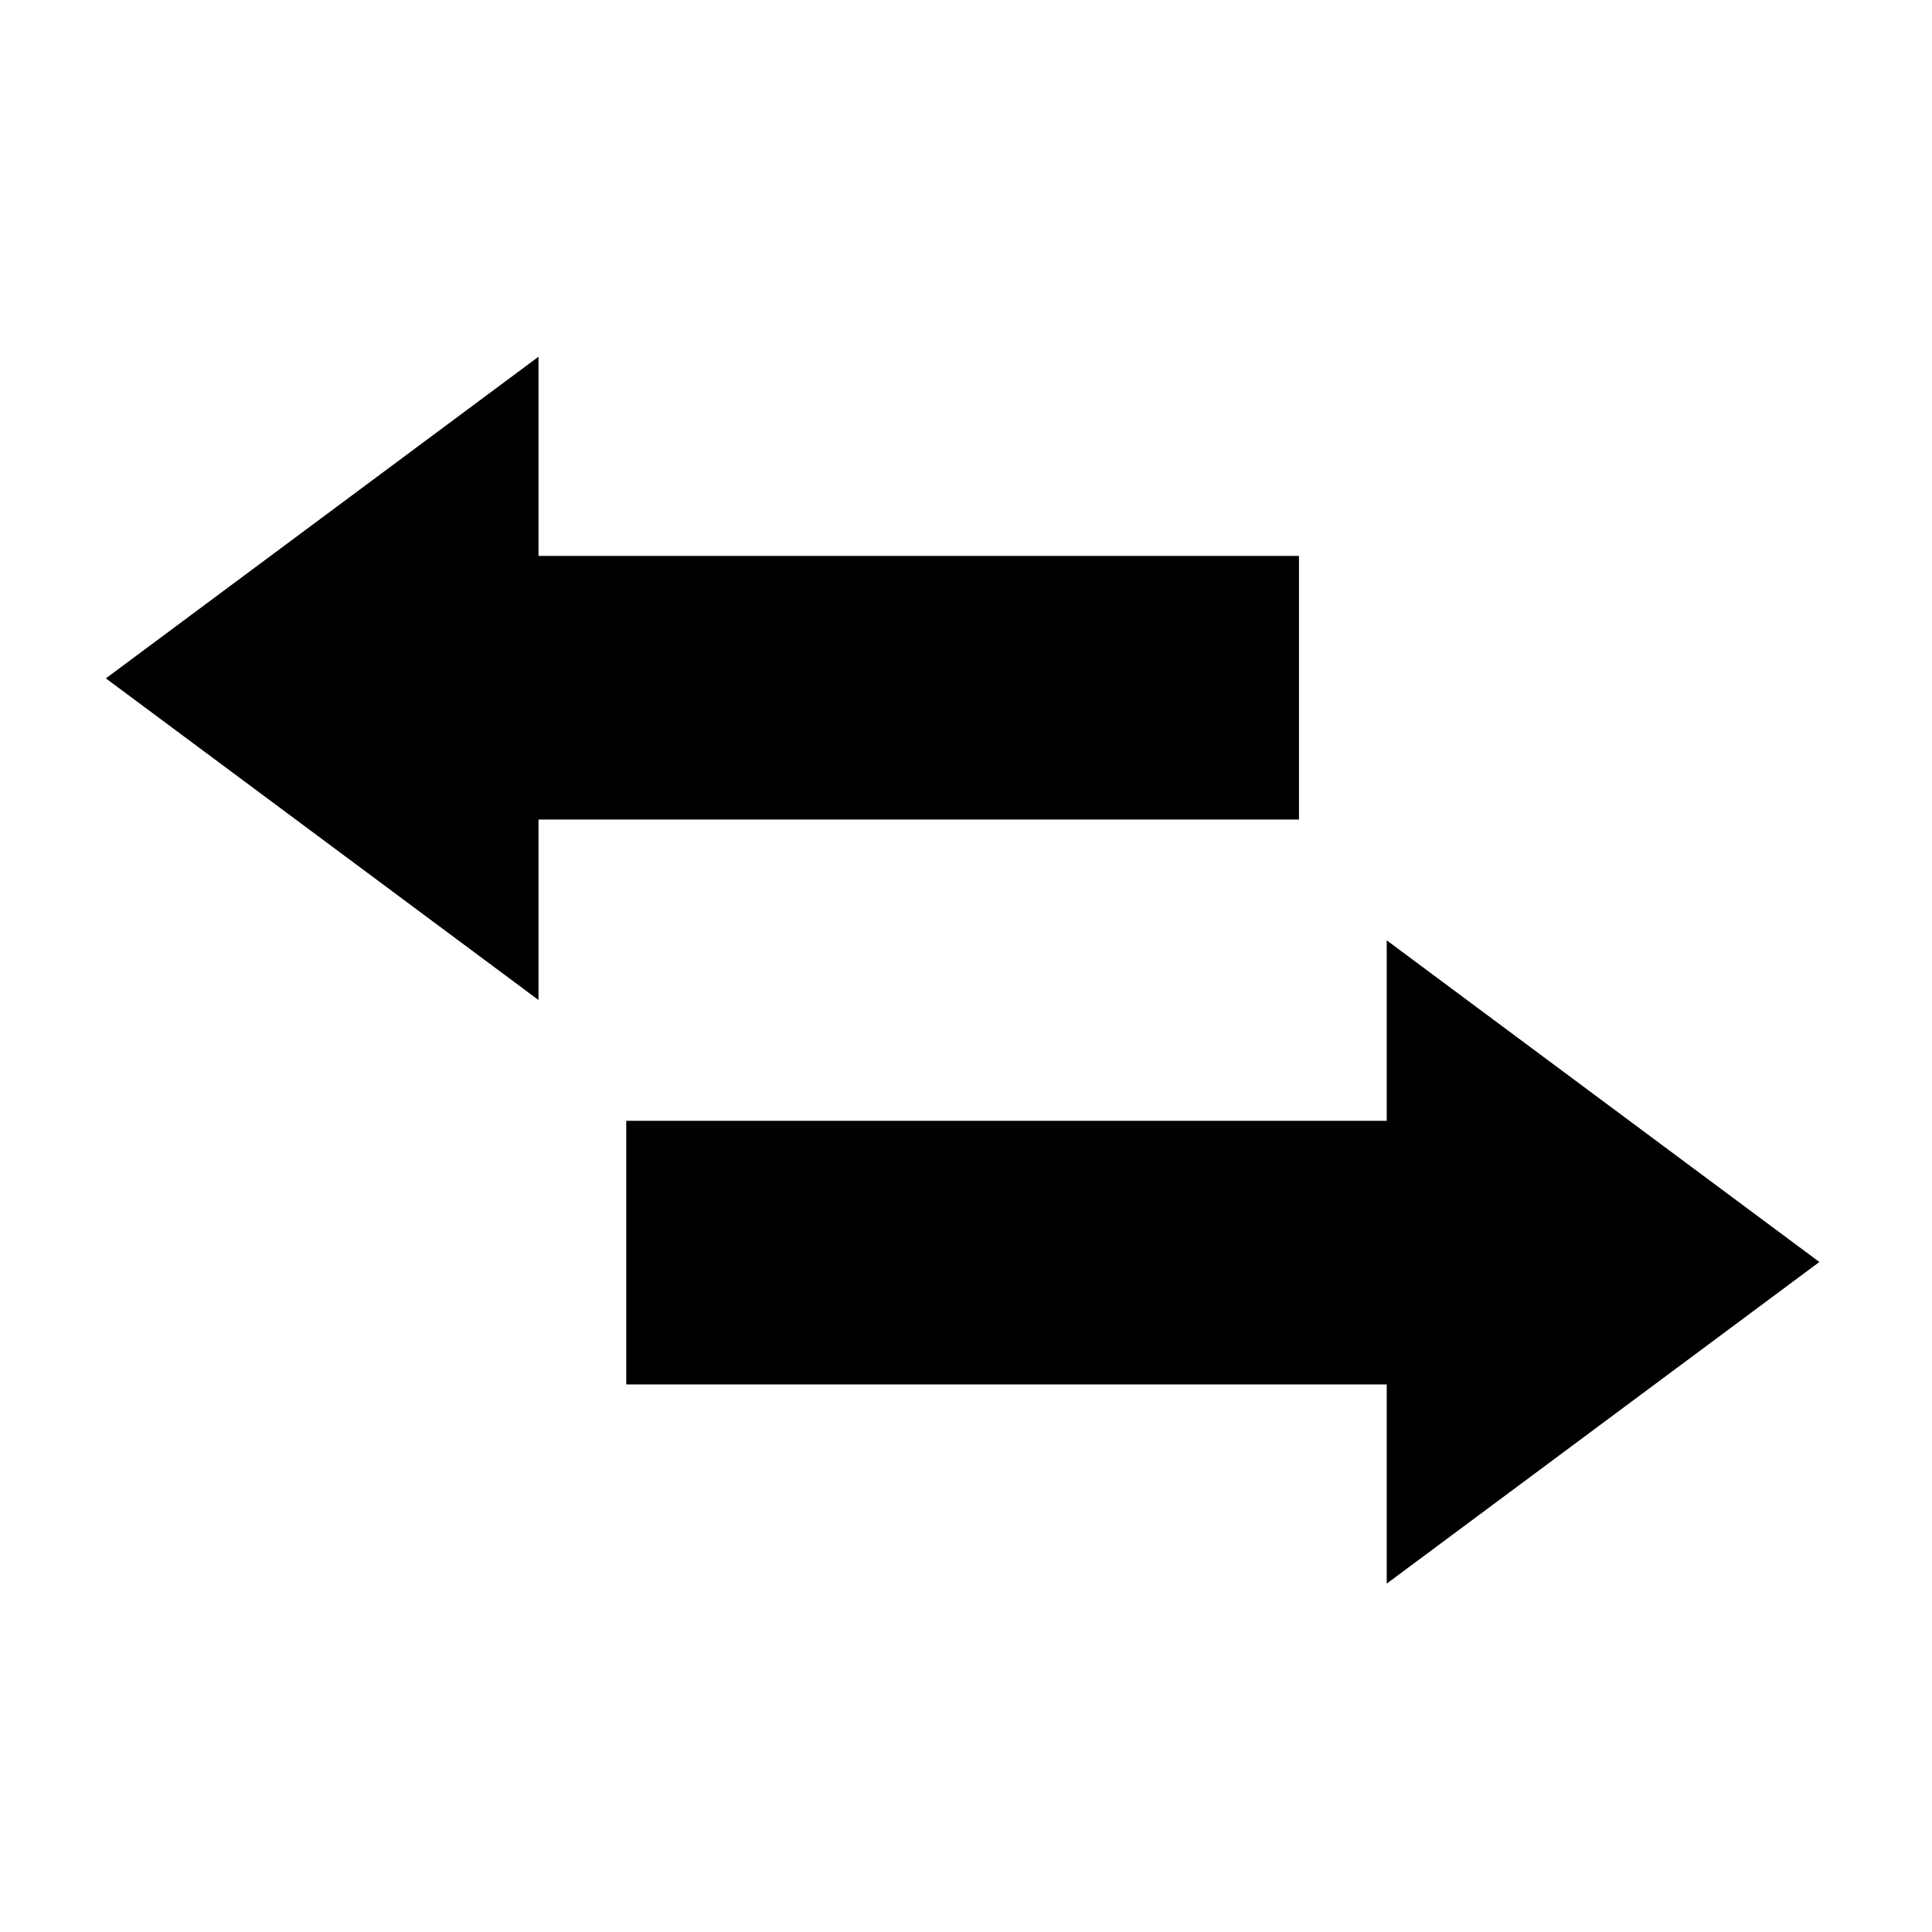
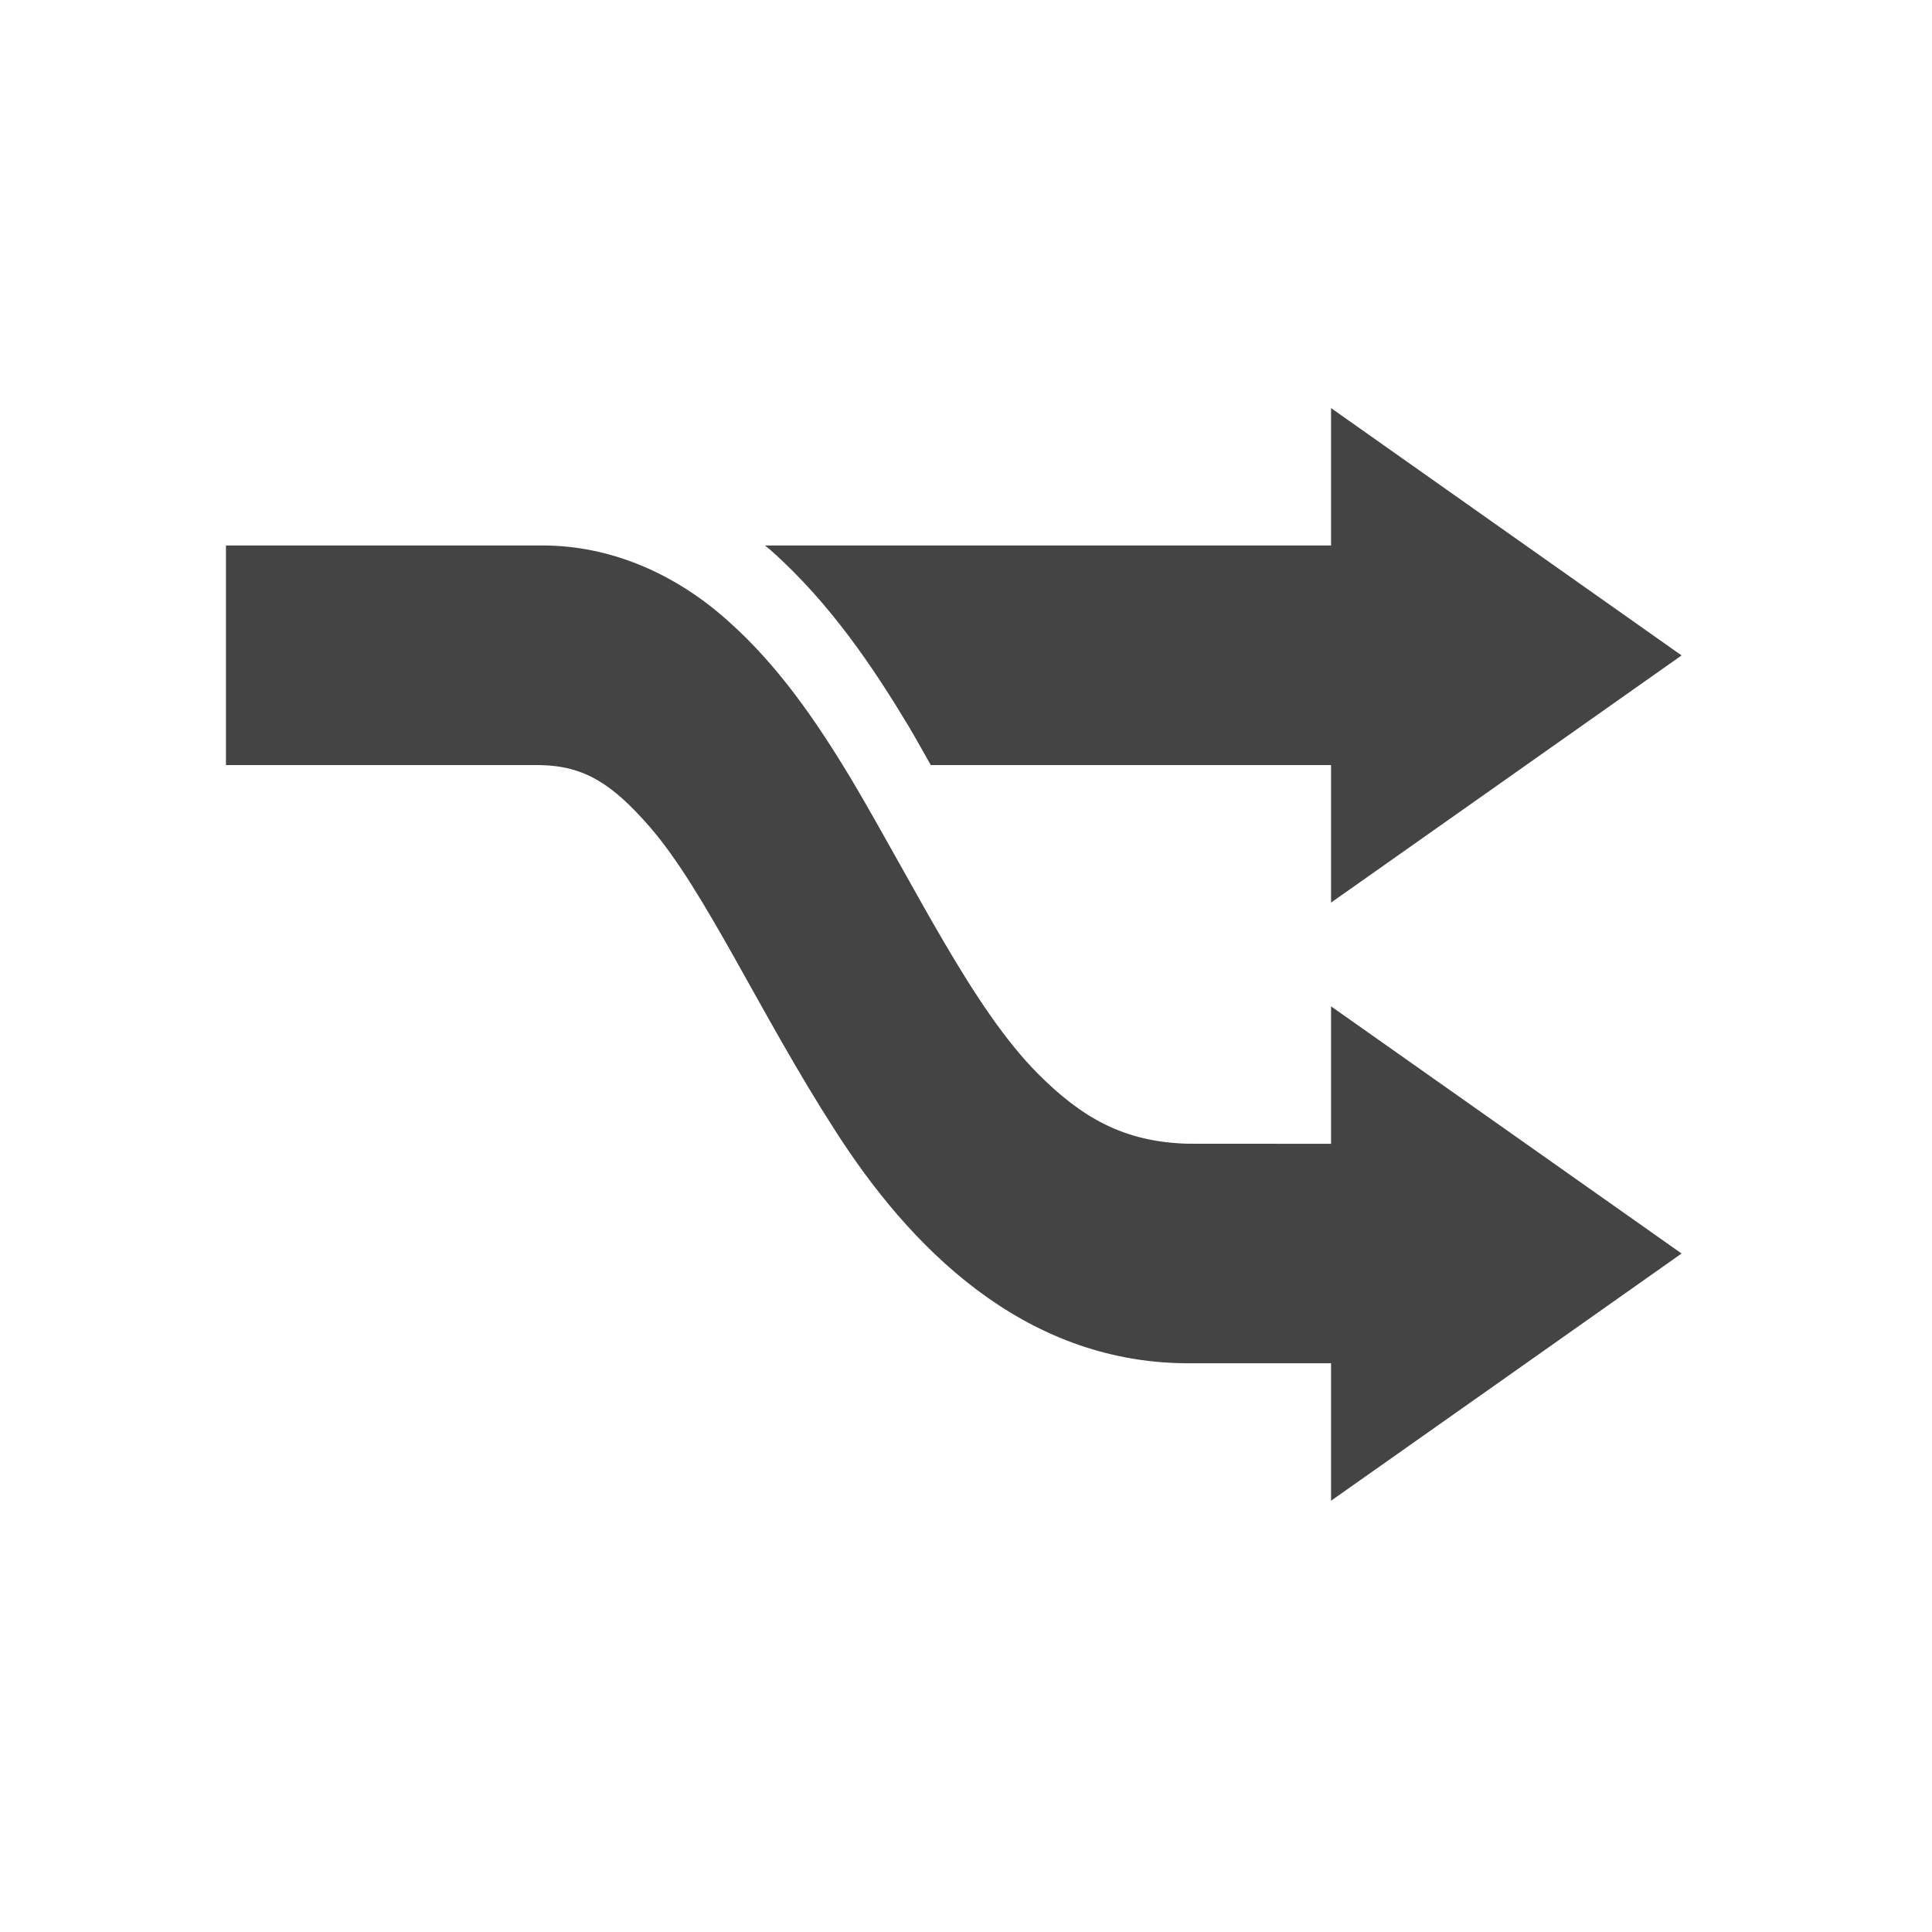
<svg xmlns="http://www.w3.org/2000/svg" width="511" height="511">
  <g>
-     <rect fill="none" id="canvas_background" height="402" width="582" y="-1" x="-1" />
+     <rect x="-1" y="-1" width="513" height="513" id="canvas_background" fill="none" />
  </g>
  <g>
-     <g stroke="null" id="svg_1">
-       <g stroke="null" id="svg_2">
-         <polygon stroke="null" id="svg_3" points="142.432,216.758 343.57,216.758 343.57,147.027 142.432,147.027 142.432,94.351 28,179.422 142.432,264.494 " />
-         <polygon stroke="null" id="svg_4" points="165.64,366.182 366.778,366.182 366.778,418.858 481.209,333.786 366.778,248.715 366.778,296.45 165.64,296.45 " />
-       </g>
-     </g>
+     <path id="svg_1" d="m398.414,364.251l46.351,-32.706l-46.351,-32.693l-46.36,-32.681l0,36.357c-12.161,-0.024 -32.315,-0.024 -38.028,-0.024c-16.881,-0.492 -27.96,-6.947 -39.49,-18.504c-17.185,-17.25 -31.852,-48.296 -49.54,-78.21c-8.996,-14.877 -19.019,-29.632 -32.368,-41.496c-13.215,-11.914 -30.481,-20.177 -49.674,-20.017l-83.189,0l0,58.083l83.189,0c11.567,0.258 18.888,4.869 28.873,16.304c14.773,17.004 29.175,49.513 49.04,80.313c19.467,30.504 49.422,61.304 92.869,61.599l38.318,0l0,36.357l46.36,-32.68zm-196.091,-219.975c0.526,0.455 1.082,0.848 1.595,1.316c15.854,14.09 27.304,31.378 36.365,46.415c2.083,3.516 3.93,6.898 5.907,10.353l105.863,0l0,36.369l46.36,-32.681l46.351,-32.693l-46.351,-32.705l-46.36,-32.718l0,36.345l-149.731,0z" stroke-width="0" stroke="#000" fill="#444444" />
  </g>
</svg>
